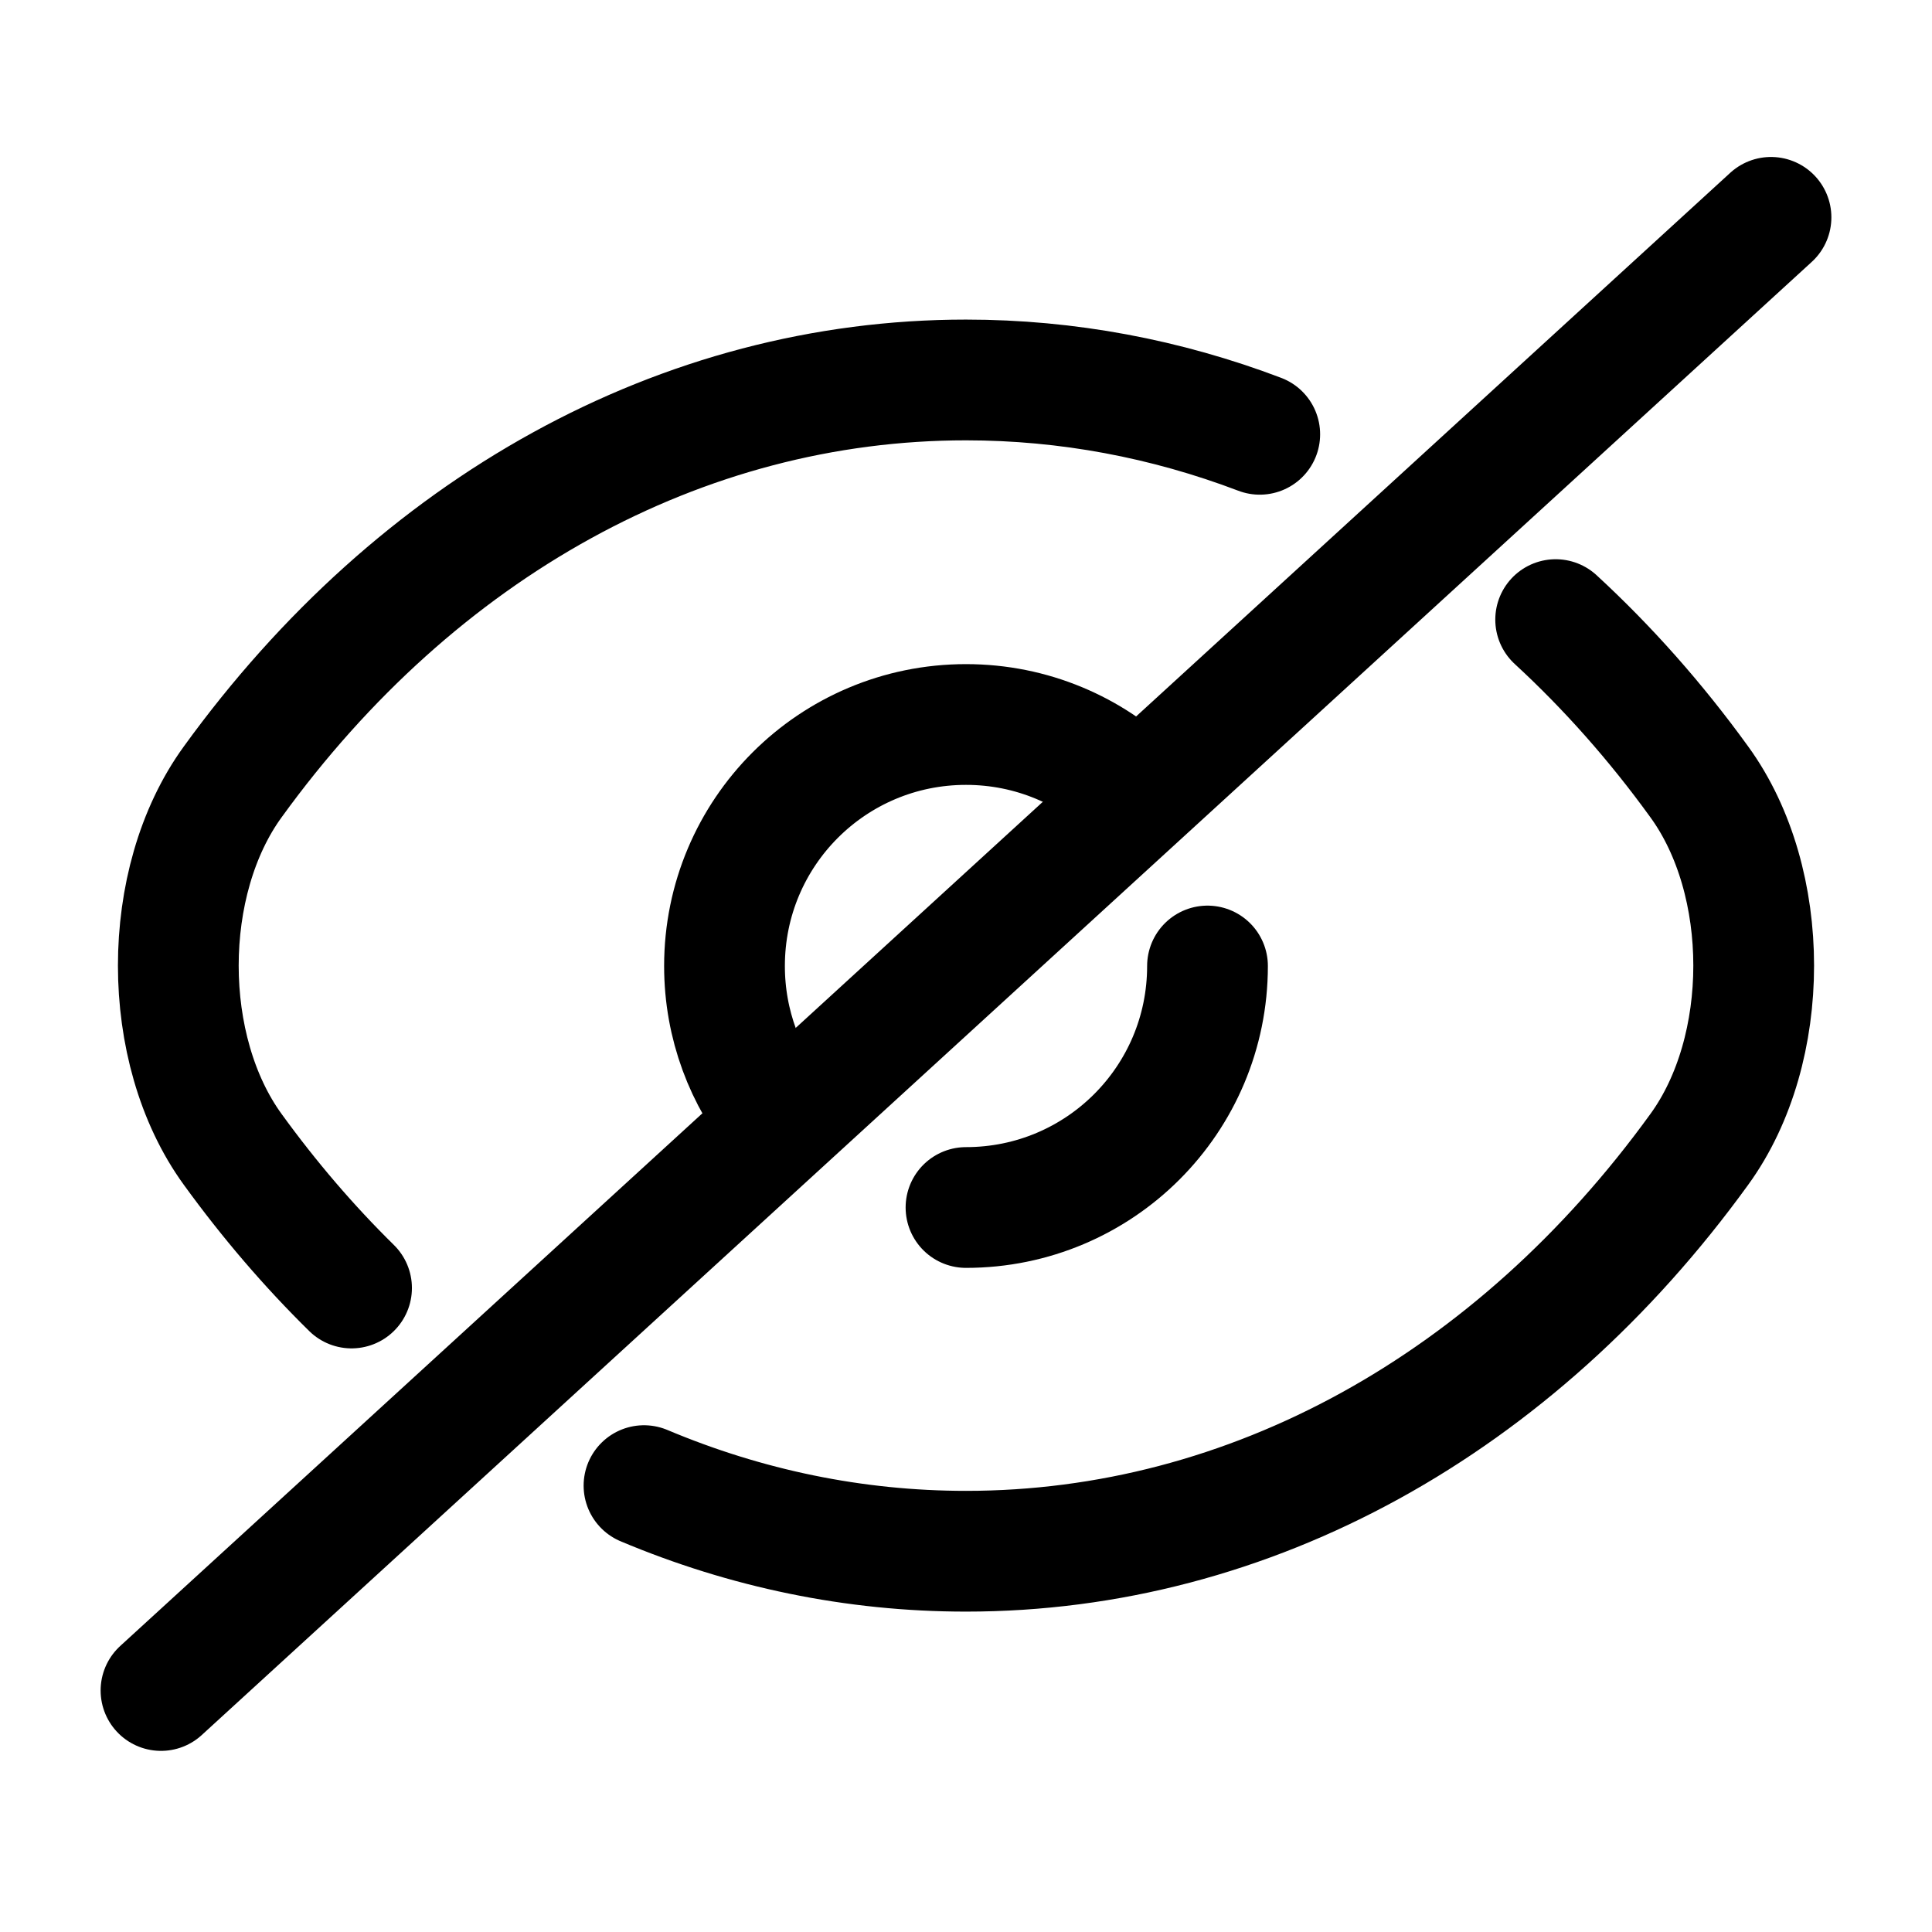
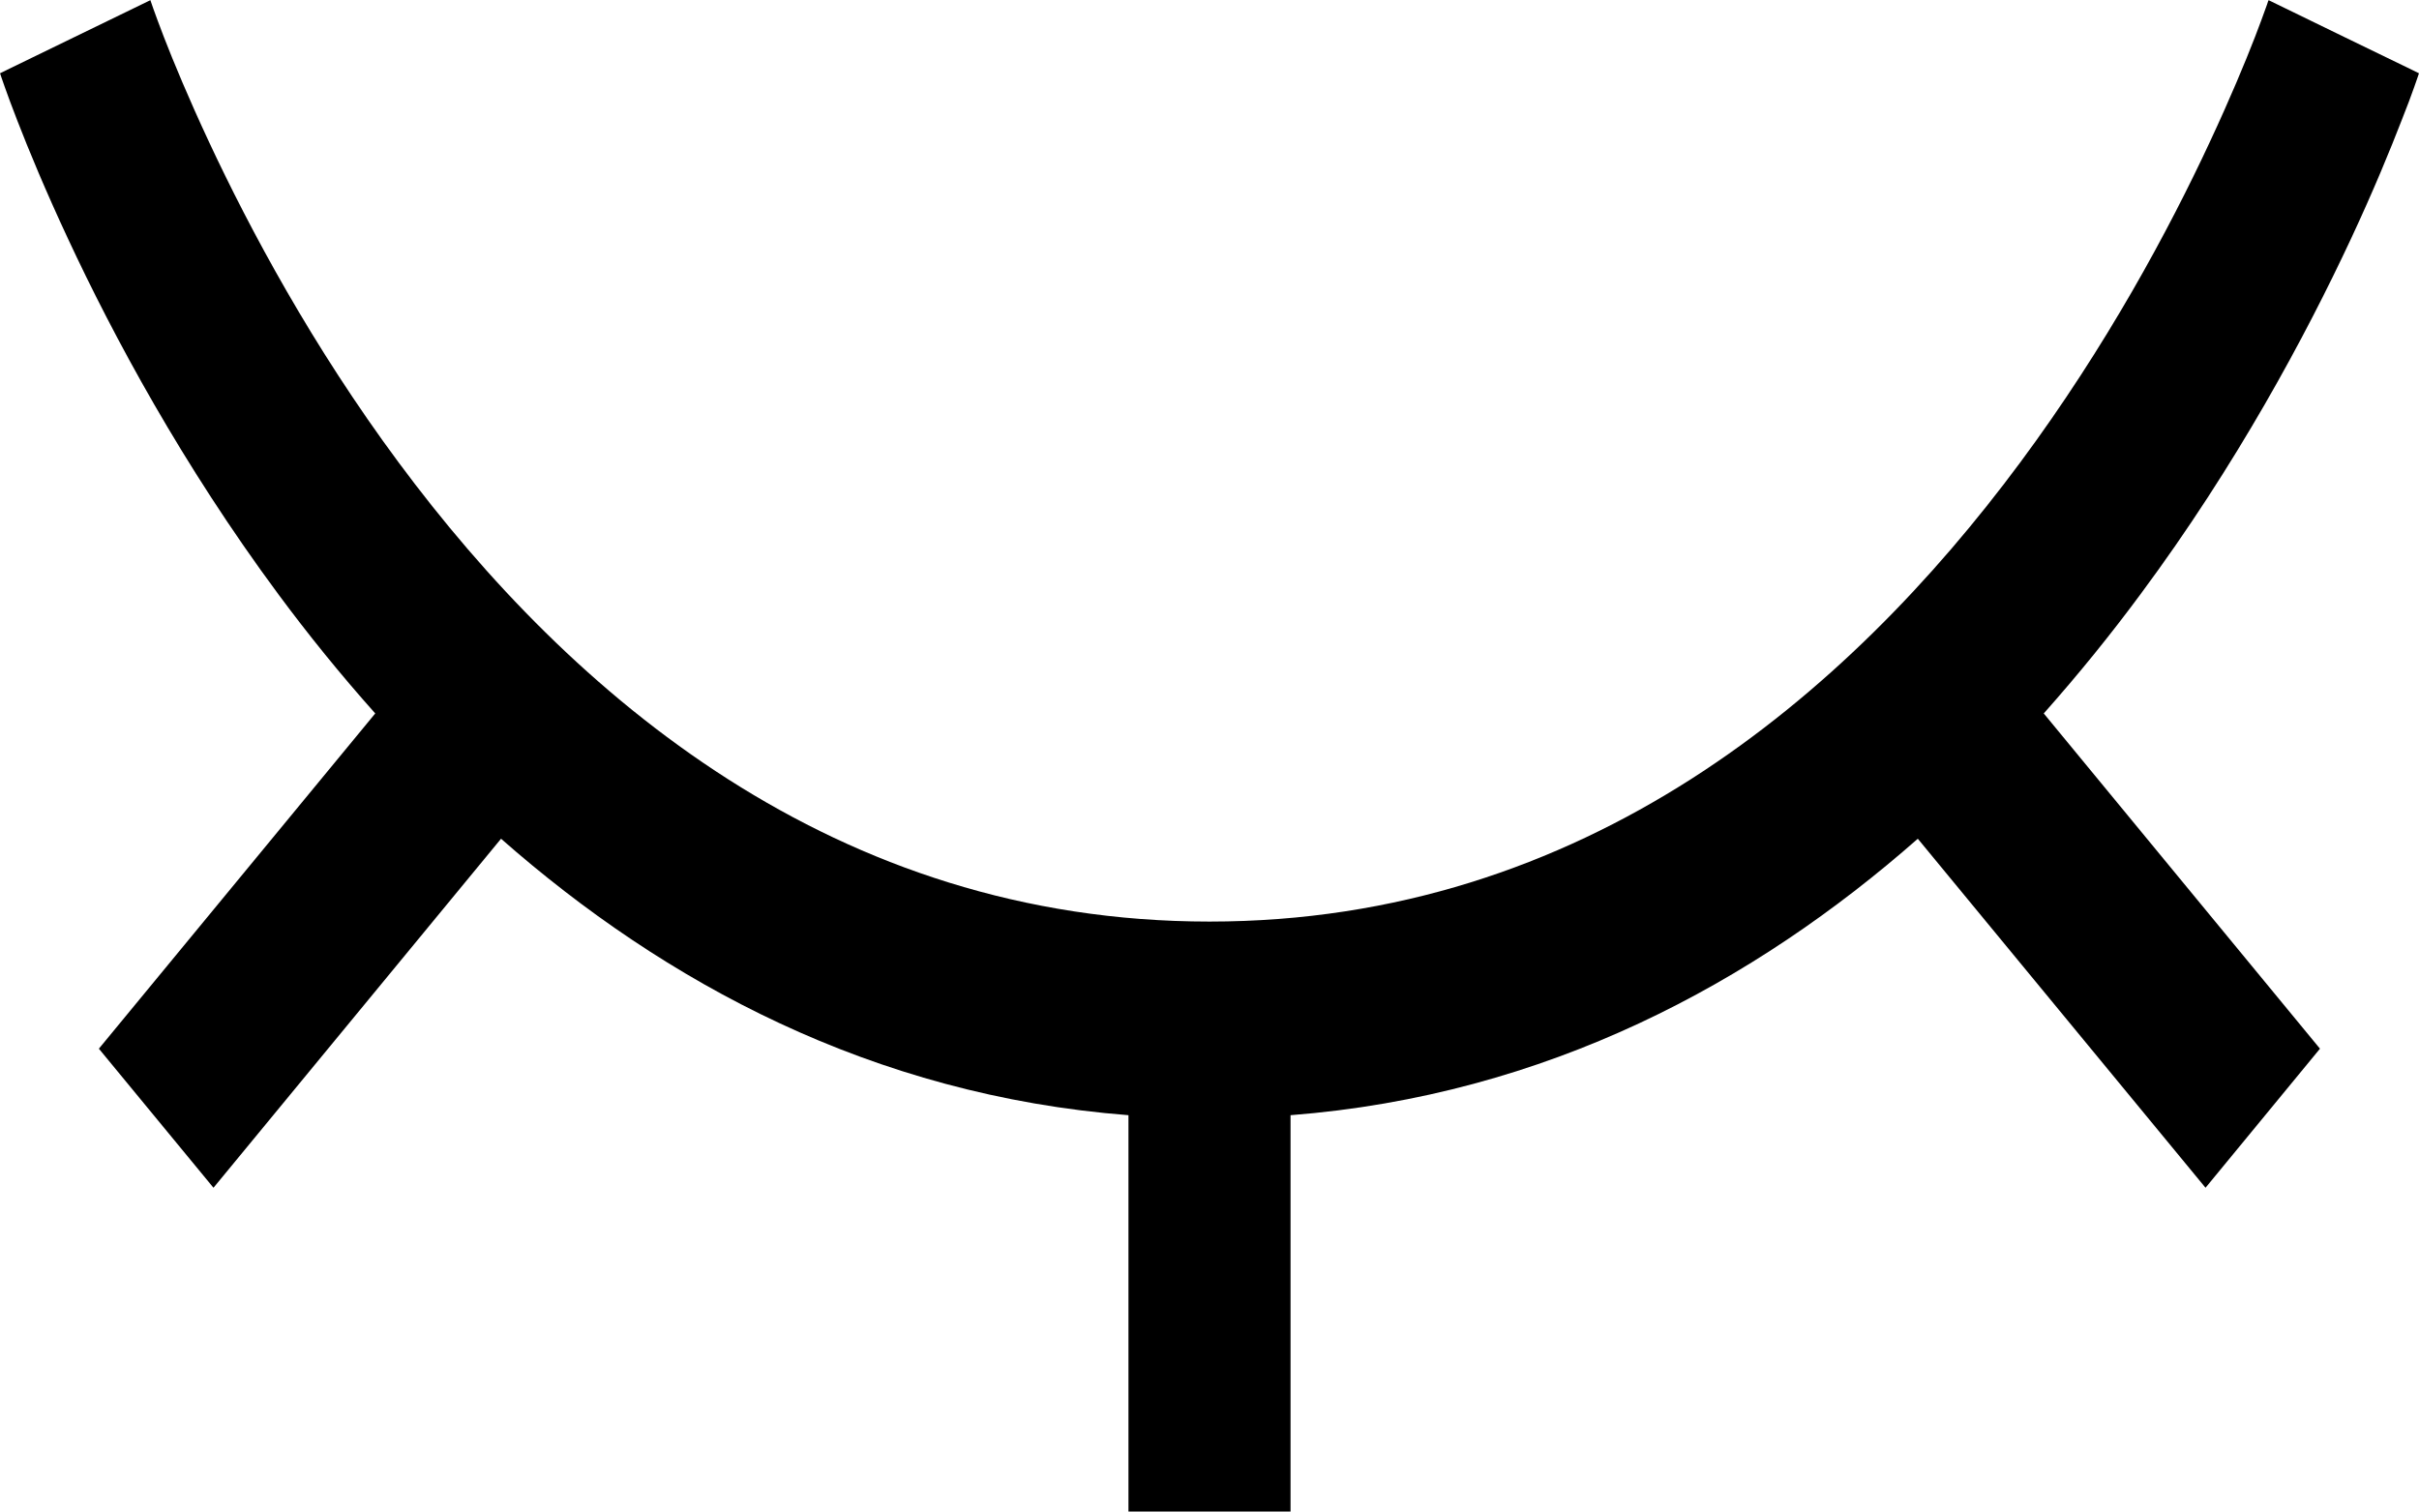
- <svg xmlns="http://www.w3.org/2000/svg" width="800px" height="800px" viewBox="0 0 24 24" fill="none">
-   <g id="style=linear">
-     <g id="eye-close">
-       <path id="vector" d="M15.649 5.395C14.486 4.953 13.258 4.72 12 4.72C8.47 4.72 5.18 6.549 2.89 9.714C1.99 10.953 1.99 13.037 2.89 14.277C3.345 14.905 3.839 15.481 4.367 16M19.325 7.697C19.969 8.29 20.568 8.964 21.11 9.714C22.01 10.953 22.01 13.037 21.11 14.277C18.82 17.442 15.53 19.27 12 19.27C10.614 19.27 9.266 18.988 8 18.455" stroke="currentColor" stroke-width="1.5" stroke-linecap="round" stroke-linejoin="round" />
-       <path id="vector_2" d="M15 12C15 13.659 13.659 15 12 15M14.1 9.855C13.559 9.326 12.818 9 12 9C10.341 9 9 10.341 9 12C9 12.729 9.259 13.397 9.69 13.917" stroke="currentColor" stroke-width="1.5" stroke-linecap="round" stroke-linejoin="round" />
-       <path id="vector_3" d="M2 21L22 2.7" stroke="currentColor" stroke-width="1.5" stroke-linecap="round" />
-     </g>
-   </g>
+ <svg xmlns="http://www.w3.org/2000/svg" width="16" height="10" viewBox="0 0 16 10" fill="none">
+   <path fill-rule="evenodd" clip-rule="evenodd" d="M2.637 3.06C3.778 4.599 5.52 6.097 8 6.097C10.48 6.097 12.221 4.599 13.362 3.06C13.933 2.29 14.347 1.518 14.617 0.938C14.752 0.649 14.851 0.41 14.915 0.245C14.947 0.162 14.97 0.099 14.985 0.057C14.993 0.036 14.998 0.021 15.001 0.011L15.005 0.002L15.005 0.001C15.005 0.001 15.005 0.001 15.502 0.243C16 0.484 16 0.485 16 0.485L15.999 0.487L15.997 0.493L15.991 0.511C15.986 0.526 15.978 0.547 15.969 0.574C15.95 0.628 15.922 0.704 15.884 0.799C15.81 0.99 15.7 1.259 15.55 1.58C15.251 2.22 14.794 3.074 14.159 3.93C13.963 4.195 13.749 4.46 13.518 4.72L15.345 6.938L14.588 7.858L12.685 5.549C11.605 6.499 10.232 7.246 8.536 7.378L8.536 10L7.464 10L7.464 7.378C5.768 7.246 4.394 6.499 3.314 5.549L1.412 7.858L0.654 6.938L2.482 4.72C2.25 4.46 2.036 4.195 1.84 3.93C1.206 3.074 0.748 2.22 0.45 1.58C0.3 1.259 0.189 0.99 0.115 0.799C0.078 0.704 0.05 0.628 0.031 0.574C0.021 0.547 0.014 0.526 0.009 0.511L0.003 0.493L0.001 0.487L2.99695e-06 0.485C2.99695e-06 0.485 -0 0.484 0.497 0.243C0.995 0.001 0.995 0.001 0.995 0.001L0.995 0.002L0.998 0.011C1.001 0.021 1.007 0.036 1.014 0.057C1.029 0.099 1.052 0.162 1.084 0.245C1.148 0.41 1.247 0.649 1.382 0.938C1.653 1.518 2.066 2.29 2.637 3.06Z" fill="currentColor" />
</svg>
